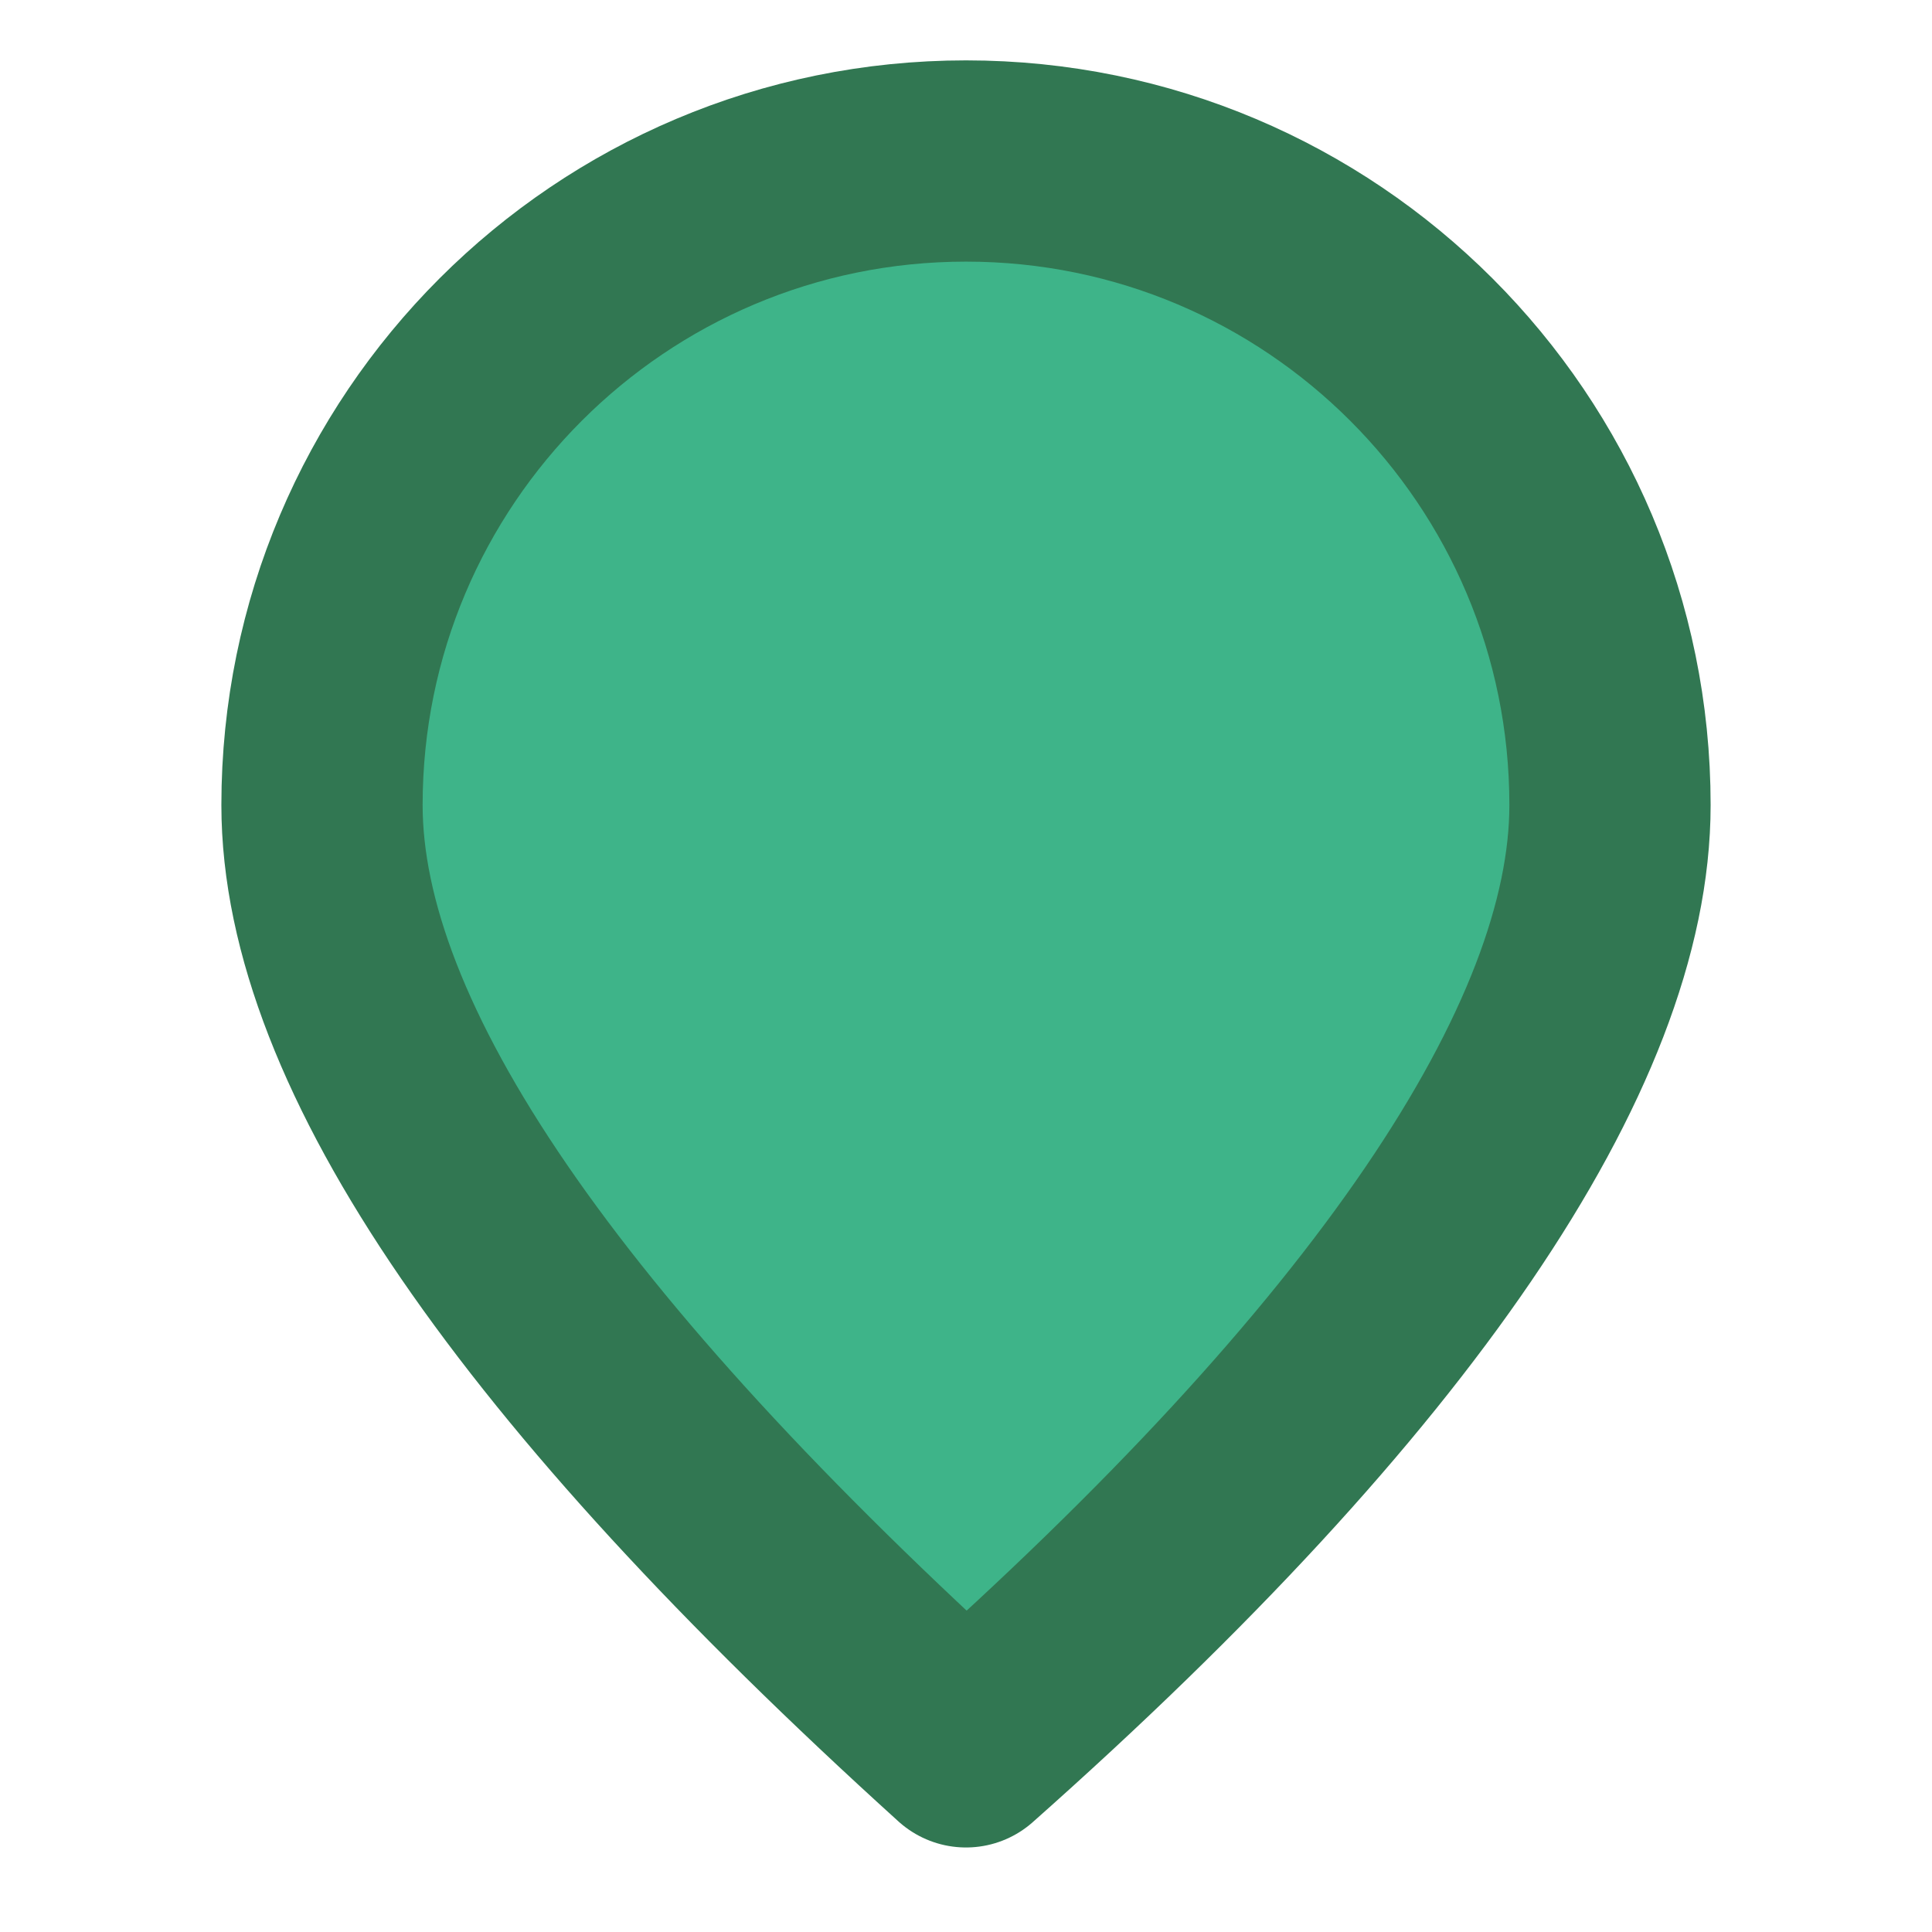
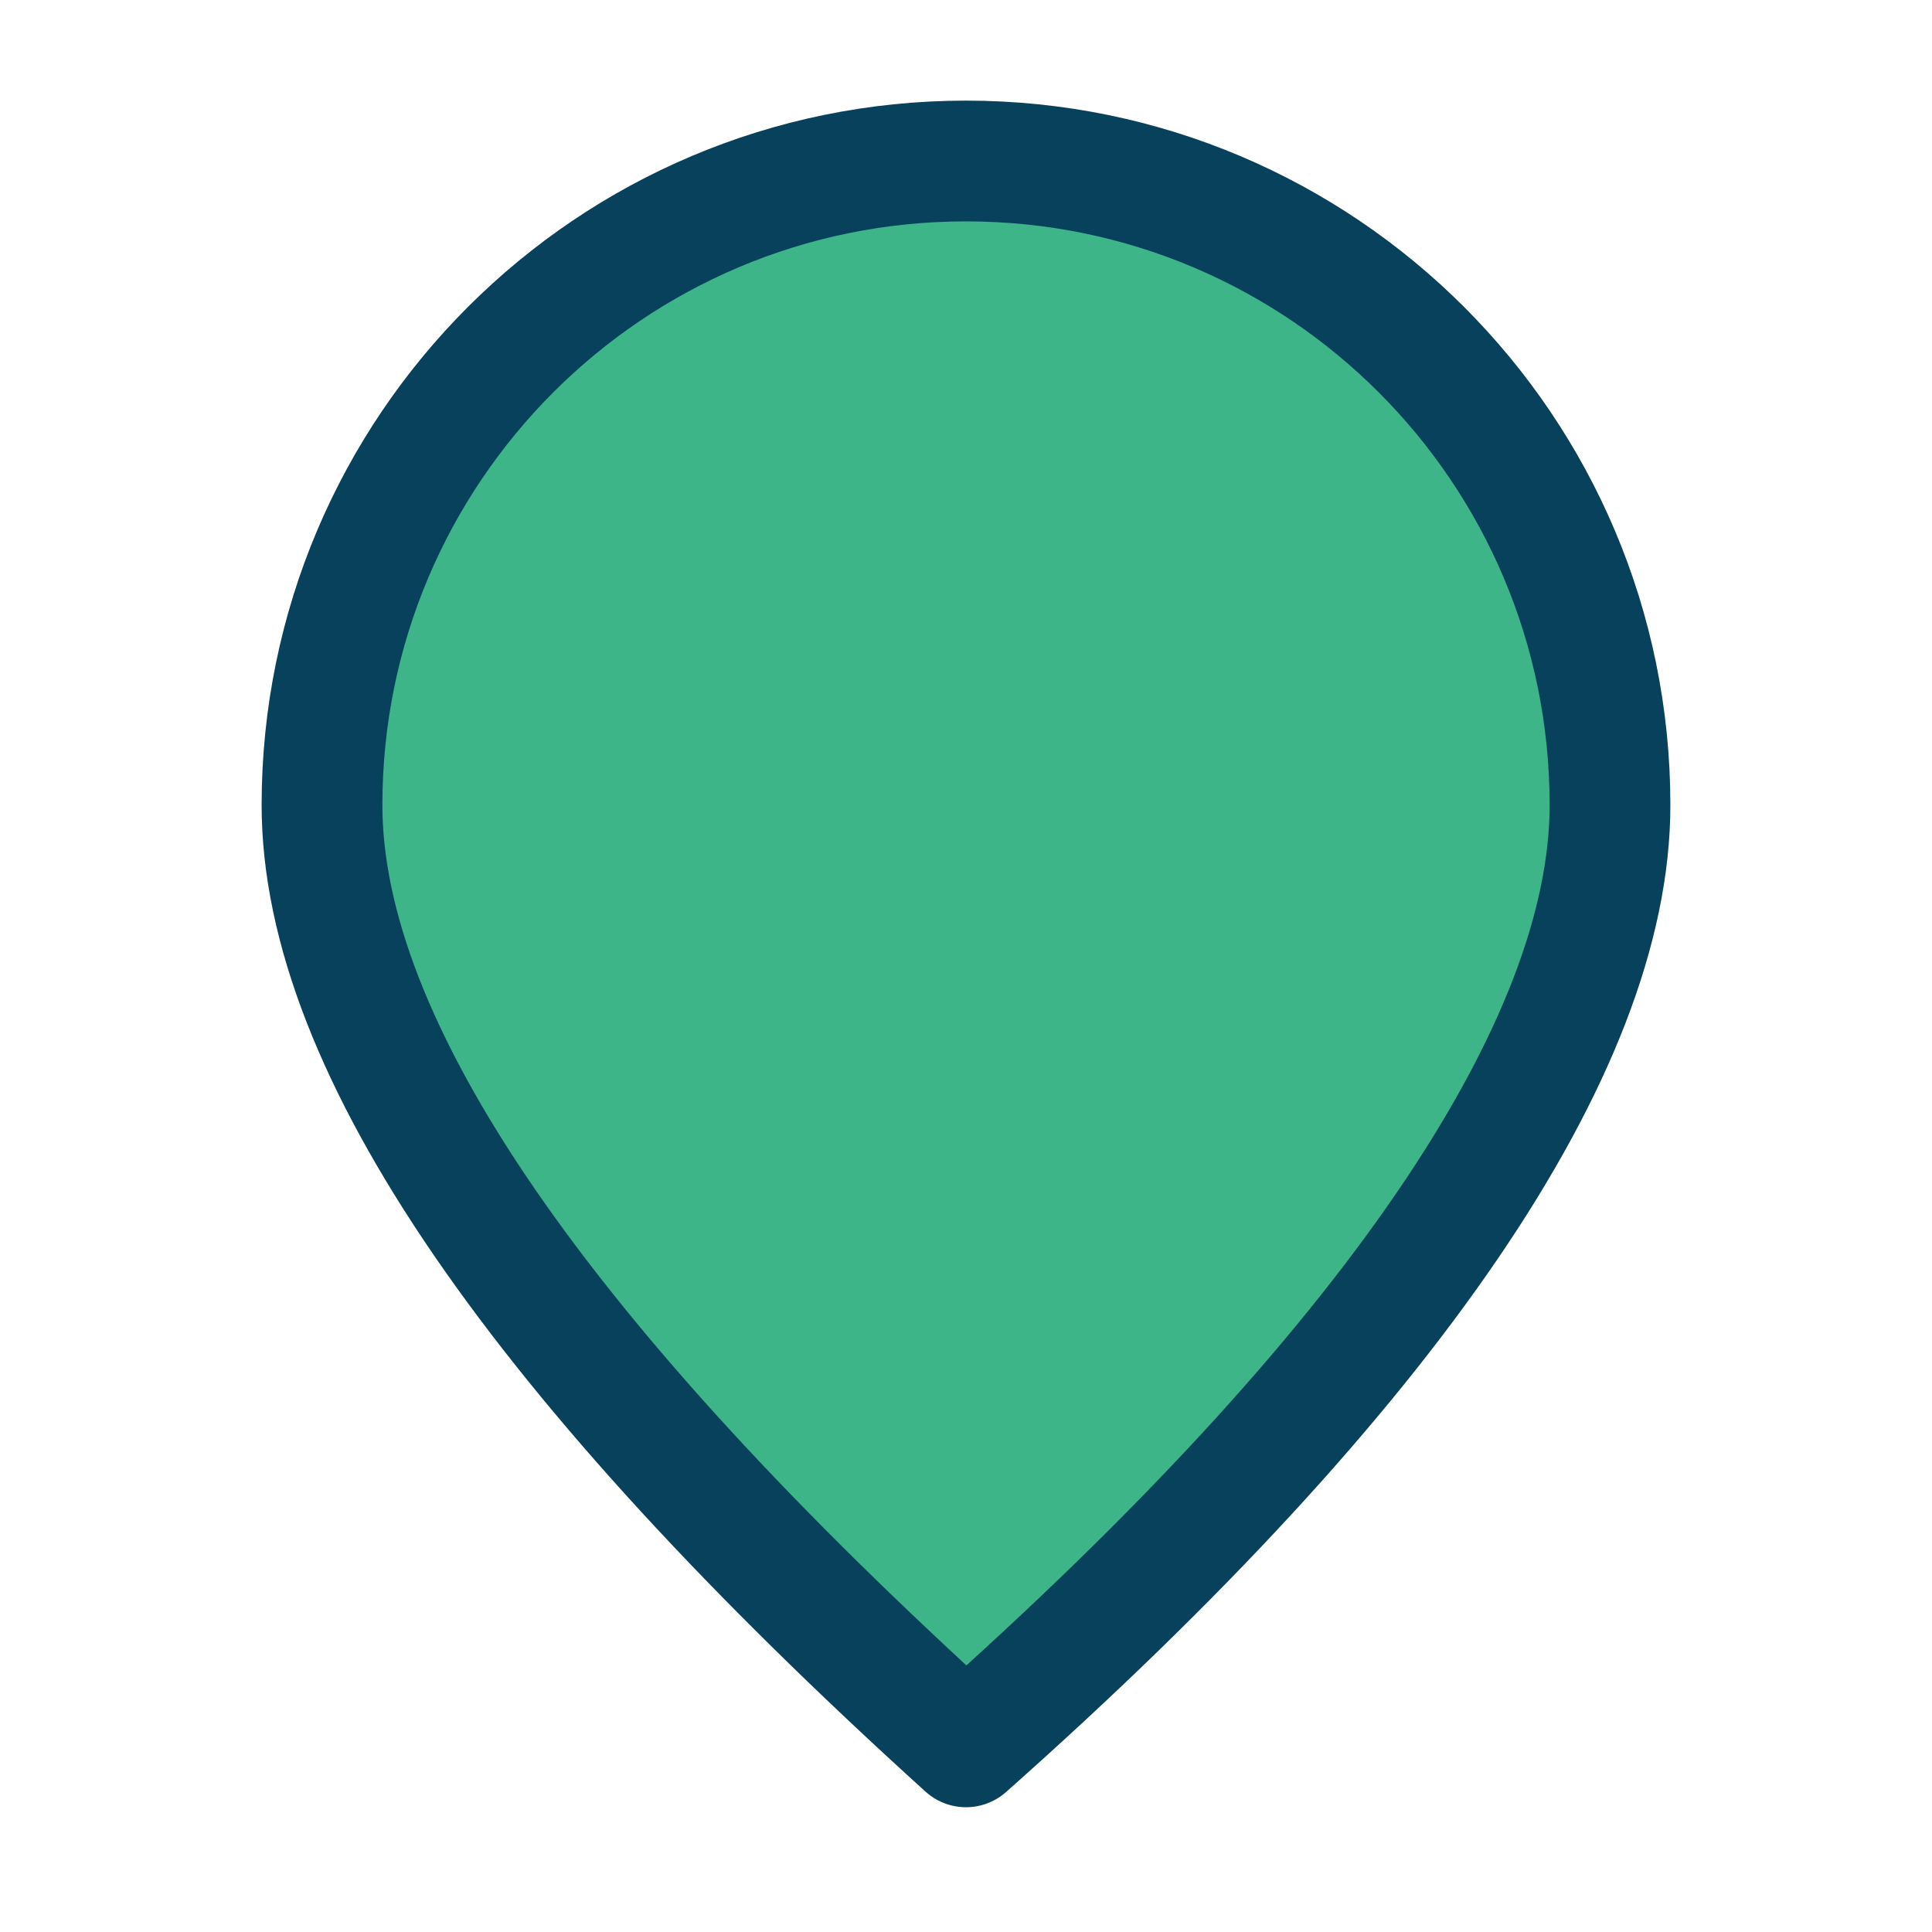
- <svg xmlns="http://www.w3.org/2000/svg" width="32" height="32" viewBox="0 0 24 24" fill="#3eb489" stroke="#317752" stroke-width="2.5" stroke-linecap="round" stroke-linejoin="round">
+ <svg xmlns="http://www.w3.org/2000/svg" width="32" height="32" viewBox="0 0 24 24" fill="#3eb489" stroke="#08415c" stroke-width="1.5" stroke-linecap="round" stroke-linejoin="round">
  <circle cx="12" cy="10" r="3" />
  <path d="M12 21.7C17.3 17 20 13 20 10a8 8 0 1 0-16 0c0 3 2.7 6.9 8 11.7z" />
</svg>
